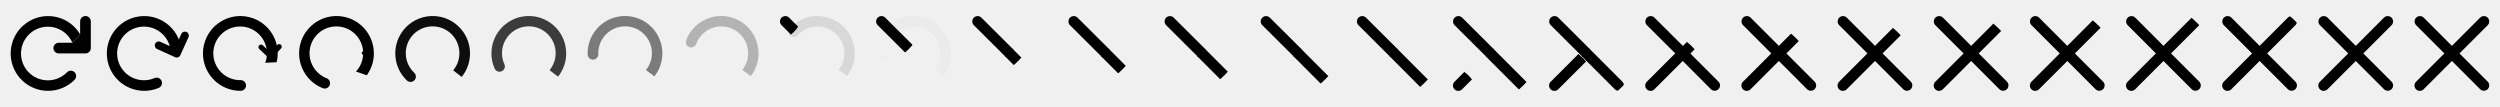
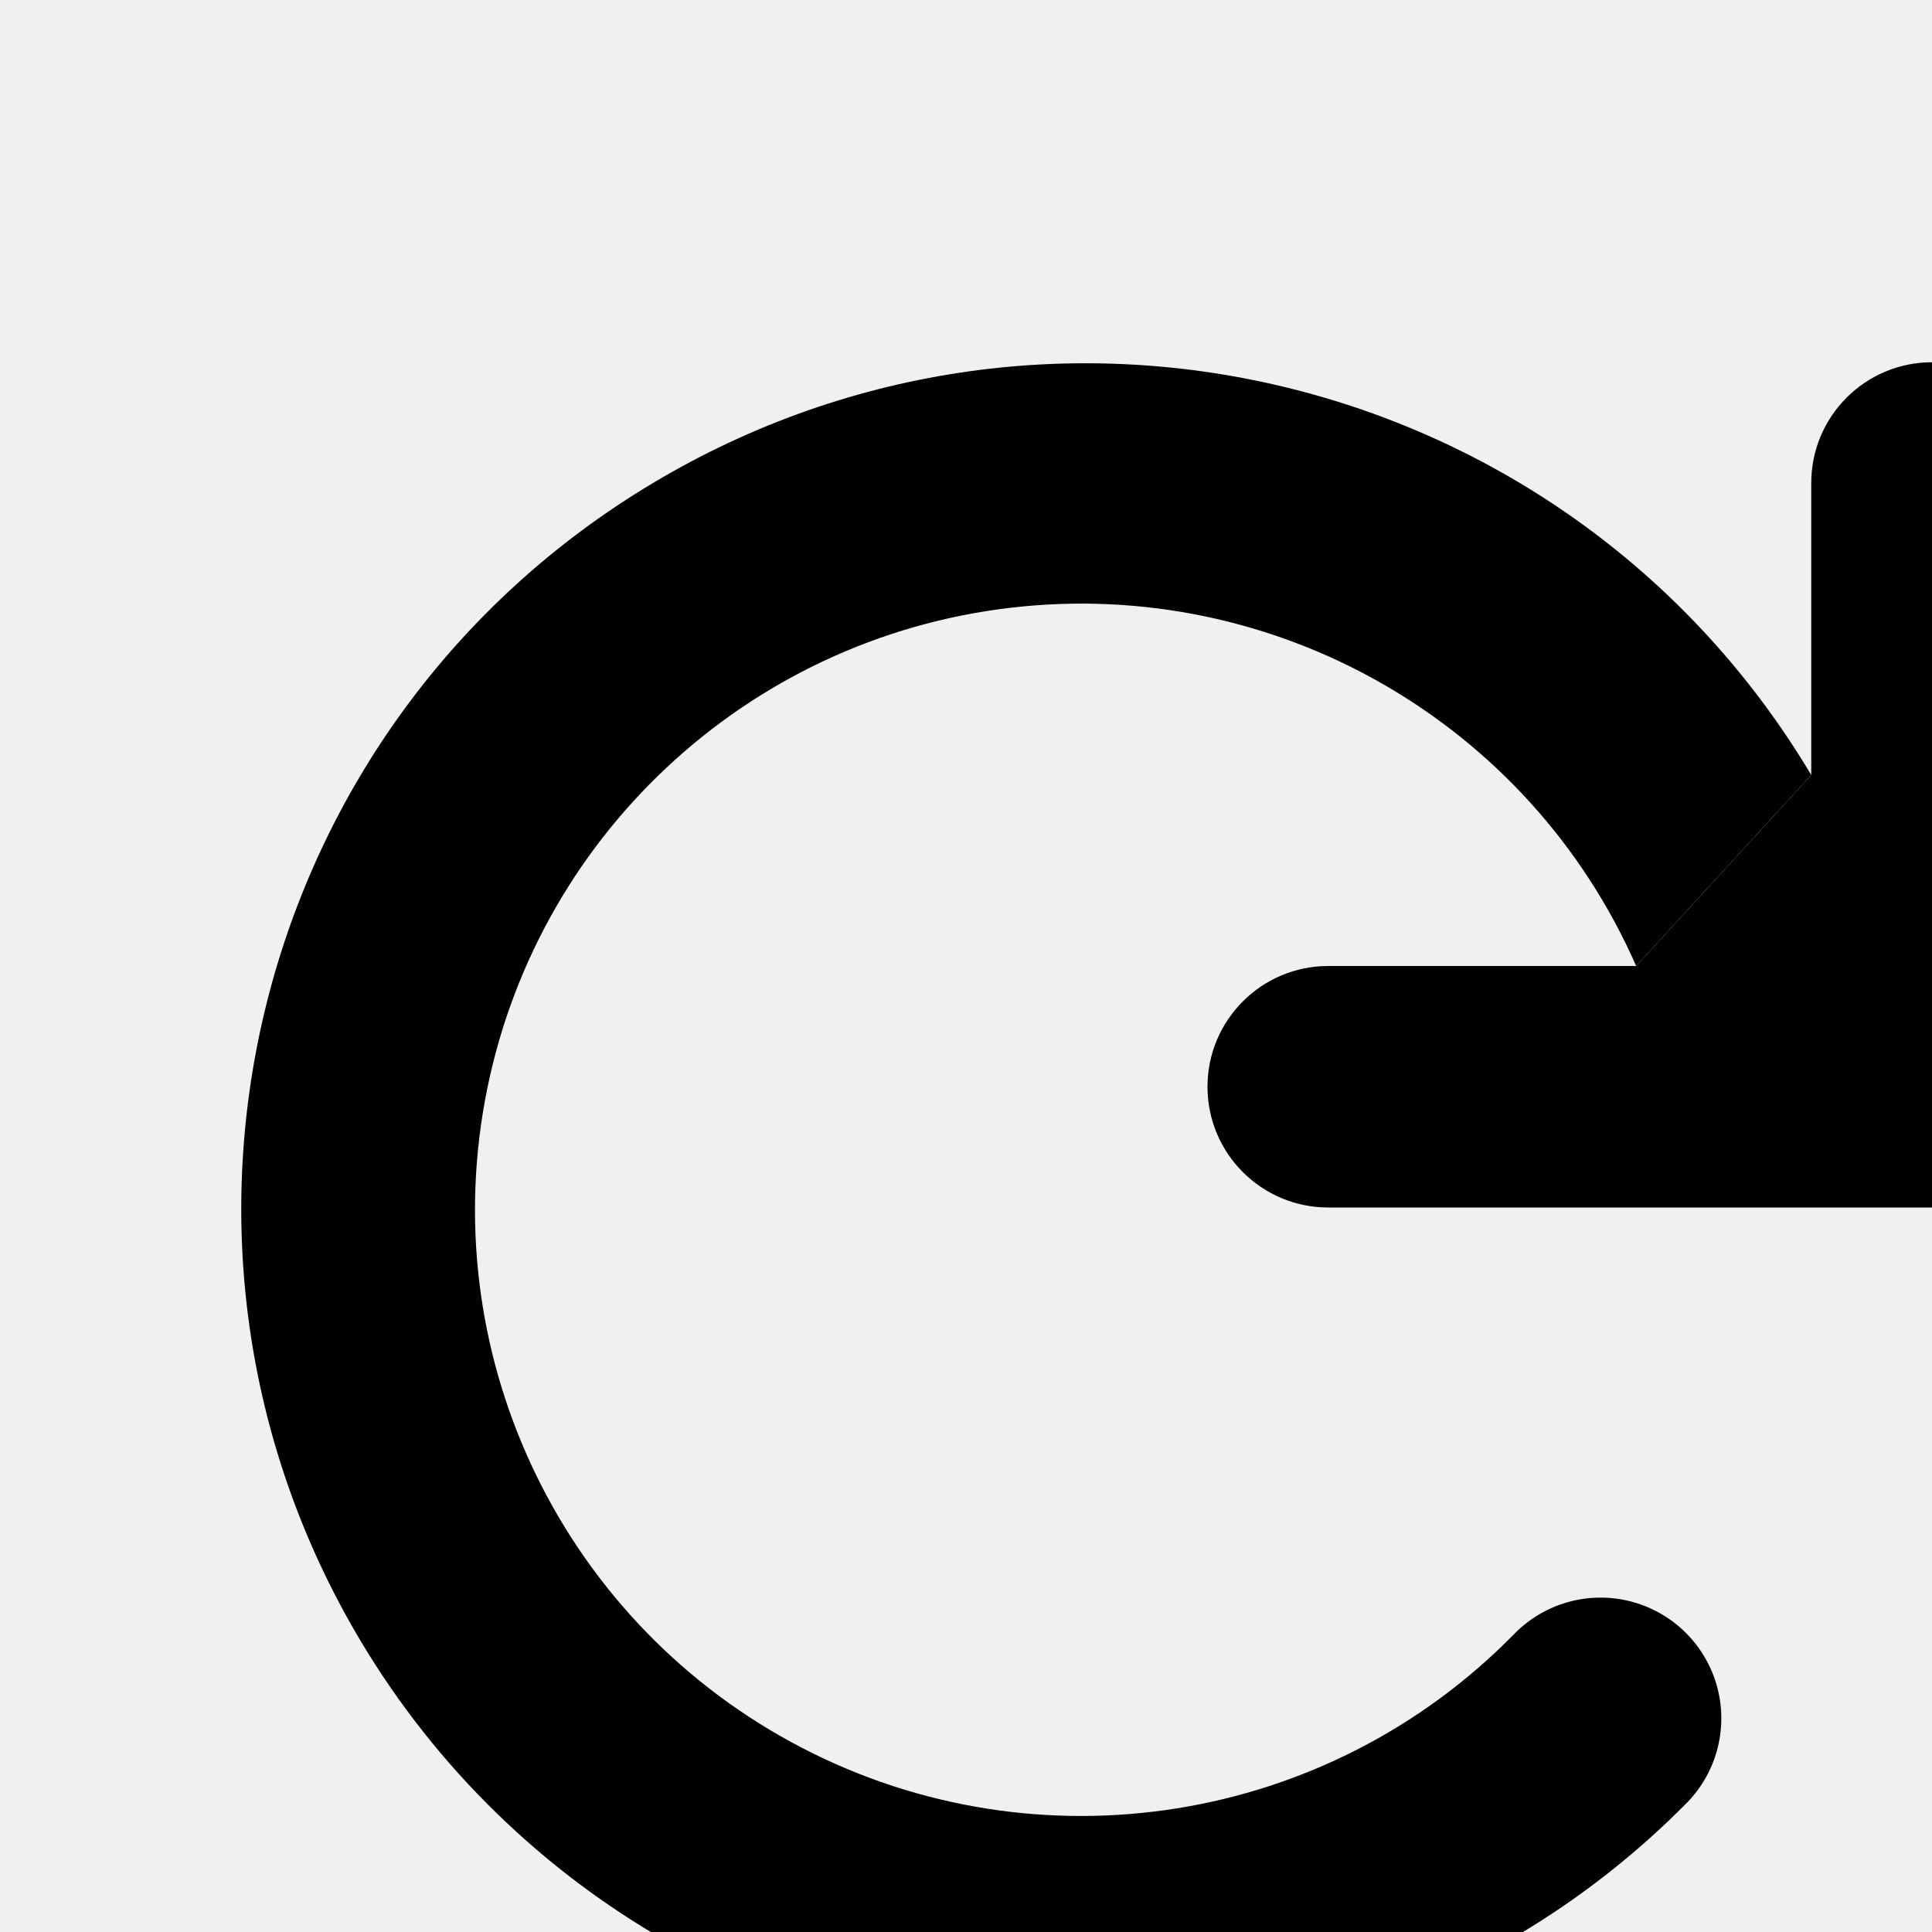
- <svg xmlns="http://www.w3.org/2000/svg" width="468" height="20" fill="context-fill rgba(12, 12, 13, .6)" fill-opacity="context-fill-opacity">
-   <path d="M13.55 8H11a1 1 0 0 0 0 2h5a1 1 0 0 0 1-1V4a1 1 0 0 0-2 0v2.418" />
-   <path d="M15 6.418C13.02 3.1 8.724 2.018 5.408 4c-3.317 1.98-4.4 6.275-2.42 9.592A6.997 6.997 0 0 0 9 17a6.954 6.954 0 0 0 4.95-2.05 1 1 0 1 0-1.414-1.414A5.02 5.02 0 1 1 13.55 8" />
+ <svg xmlns="http://www.w3.org/2000/svg" width="16" height="16" fill="context-fill rgba(12, 12, 13, .6)" fill-opacity="context-fill-opacity">
+   <svg x="0">
+     <path d="M13.55 8H11a1 1 0 0 0 0 2h5a1 1 0 0 0 1-1V4a1 1 0 0 0-2 0v2.418" />
+     <path d="M15 6.418C13.02 3.1 8.724 2.018 5.408 4c-3.317 1.98-4.4 6.275-2.42 9.592A6.997 6.997 0 0 0 9 17a6.954 6.954 0 0 0 4.95-2.05 1 1 0 1 0-1.414-1.414A5.02 5.02 0 1 1 13.55 8" />
+   </svg>
  <svg x="18">
    <path d="M13.735 8.606l-1.72-.78a.74.74 0 0 0-.61 1.35l3.37 1.53a.74.74 0 0 0 .98-.37l1.532-3.372a.74.74 0 0 0-1.35-.612l-.74 1.63" />
    <path d="M15.91 8.954c-.58-3.82-4.146-6.446-7.965-5.867-3.82.58-6.447 4.144-5.868 7.964a6.997 6.997 0 0 0 4.275 5.43 6.954 6.954 0 0 0 5.357-.025 1 1 0 1 0-.775-1.844 5.02 5.02 0 1 1 3.032-4.74" />
  </svg>
  <svg x="36">
    <path d="M14.088 9.318l-.89-.845a.482.482 0 0 0-.663.7l1.747 1.656a.482.482 0 0 0 .68-.02l1.657-1.746a.482.482 0 0 0-.7-.662l-.8.844" />
    <path d="M15.79 11.646c.91-3.755-1.397-7.536-5.15-8.444-3.756-.91-7.537 1.396-8.446 5.15a6.997 6.997 0 0 0 1.903 6.644A6.954 6.954 0 0 0 9.067 17a1 1 0 1 0-.02-2 5.02 5.02 0 1 1 4.6-3.242" />
  </svg>
  <svg x="54">
    <path d="M14.43 10.23l-.315-.47a.222.222 0 0 0-.37.247l.618.923a.222.222 0 0 0 .308.062l.925-.618a.222.222 0 0 0-.247-.37l-.447.3" />
    <path d="M14.664 14.093c2.262-3.132 1.556-7.504-1.575-9.766C9.956 2.065 5.584 2.77 3.322 5.9a6.997 6.997 0 0 0-.752 6.87 6.954 6.954 0 0 0 3.843 3.735 1 1 0 1 0 .74-1.858 5.02 5.02 0 1 1 5.485-1.26" />
  </svg>
  <svg x="72">
    <defs>
      <filter id="a">
        <feColorMatrix color-interpolation-filters="sRGB" type="matrix" values="1 0 0 0 0 0 1 0 0 0 0 0 1 0 0 0 0 0 -1 1" />
      </filter>
      <mask id="b" mask-type="alpha" fill="#fff">
        <g filter="url(#a)">
          <path d="M0 0h18v20H0z" opacity="0" />
          <path d="M8.85 10.044l-1.465 8.154s4.614.676 4.642.584c.03-.092 3.69-3.364 3.69-3.364L8.85 10.044z" />
        </g>
      </mask>
    </defs>
    <path d="M12.694 15.932c3.28-2.043 4.28-6.358 2.237-9.636-2.042-3.28-6.355-4.28-9.634-2.238A6.997 6.997 0 0 0 2 10.132a6.954 6.954 0 0 0 2.144 4.91 1 1 0 1 0 1.387-1.44 5.02 5.02 0 1 1 5.555.91" mask="url(#b)" opacity=".943" />
  </svg>
  <svg x="90">
    <defs>
      <filter id="c">
        <feColorMatrix color-interpolation-filters="sRGB" type="matrix" values="1 0 0 0 0 0 1 0 0 0 0 0 1 0 0 0 0 0 -1 1" />
      </filter>
      <mask id="d" mask-type="alpha" fill="#fff">
        <g filter="url(#c)">
          <path d="M0 0h18v20H0z" opacity="0" />
          <path d="M8.85 10.044L5.634 17.05s5.448 2.043 5.504 1.86c.057-.185 4.615-3.567 4.615-3.567l-6.903-5.3z" />
        </g>
      </mask>
    </defs>
    <path d="M10.175 16.888c3.81-.65 6.368-4.265 5.717-8.073-.65-3.808-4.264-6.368-8.073-5.717A6.997 6.997 0 0 0 2.47 7.474a6.954 6.954 0 0 0 .125 5.356 1 1 0 1 0 1.83-.808 5.02 5.02 0 1 1 4.796 2.943" mask="url(#d)" opacity=".749" />
  </svg>
  <svg x="108">
    <defs>
      <filter id="e">
        <feColorMatrix color-interpolation-filters="sRGB" type="matrix" values="1 0 0 0 0 0 1 0 0 0 0 0 1 0 0 0 0 0 -1 1" />
      </filter>
      <mask id="f" mask-type="alpha" fill="#fff">
        <g filter="url(#e)">
          <path d="M0 0h18v20H0z" opacity="0" />
          <path d="M8.85 10.044L3.883 15.9s6.28 3.412 6.366 3.136c.084-.276 5.537-3.767 5.537-3.767L8.85 10.043z" />
        </g>
      </mask>
    </defs>
    <path d="M7.482 16.82c3.77.84 7.508-1.54 8.346-5.31.84-3.77-1.538-7.507-5.31-8.346a6.997 6.997 0 0 0-6.605 2.028 6.954 6.954 0 0 0-1.91 5.005 1 1 0 1 0 2-.056 5.02 5.02 0 1 1 3.327 4.54" mask="url(#f)" opacity=".485" />
  </svg>
  <svg x="126">
    <defs>
      <filter id="g">
        <feColorMatrix color-interpolation-filters="sRGB" type="matrix" values="1 0 0 0 0 0 1 0 0 0 0 0 1 0 0 0 0 0 -1 1" />
      </filter>
      <mask id="h" mask-type="alpha" fill="#fff">
        <g filter="url(#g)">
          <path d="M0 0h18v20H0z" opacity="0" />
          <path d="M8.85 10.044L2.13 14.75s7.116 4.78 7.23 4.413c.113-.368 6.462-3.968 6.462-3.968l-6.972-5.15z" />
        </g>
      </mask>
    </defs>
    <path d="M5.014 15.74c3.174 2.203 7.532 1.415 9.735-1.758 2.202-3.174 1.416-7.532-1.758-9.735a6.997 6.997 0 0 0-6.882-.623 6.954 6.954 0 0 0-3.662 3.91 1 1 0 1 0 1.872.705 5.02 5.02 0 1 1 1.363 5.46" mask="url(#h)" opacity=".256" />
  </svg>
  <svg x="144">
    <defs>
      <mask id="k" mask-type="alpha" fill="#fff">
        <path d="M.31-4.362a6.07 6.07 0 0 1 6.067 6.067A6.07 6.07 0 0 1 .31 7.772a6.07 6.07 0 0 1-6.067-6.067A6.07 6.07 0 0 1 .31-4.362z" />
      </mask>
      <filter id="i">
        <feColorMatrix color-interpolation-filters="sRGB" type="matrix" values="1 0 0 0 0 0 1 0 0 0 0 0 1 0 0 0 0 0 -1 1" />
      </filter>
      <mask id="j" mask-type="alpha" fill="#fff">
        <g filter="url(#i)">
          <path d="M0 0h18v20H0z" opacity="0" />
          <path d="M8.85 10.044L.38 13.6s7.95 6.15 8.09 5.69c.142-.46 7.386-4.17 7.386-4.17L8.85 10.044z" />
        </g>
      </mask>
    </defs>
    <path d="M3.14 13.805c2.103 3.24 6.436 4.16 9.675 2.056 3.24-2.103 4.16-6.435 2.057-9.675a6.997 6.997 0 0 0-6.135-3.18 6.954 6.954 0 0 0-4.87 2.235A1 1 0 1 0 5.333 6.6a5.02 5.02 0 1 1-.804 5.57" mask="url(#j)" opacity=".104" />
    <g mask="url(#k)">
      <path d="M8.12 10.527l6.173 6.18a1 1 0 0 0 1.414-.025 1 1 0 0 0 0-1.39l-6.173-6.18" />
      <path d="M9.706 9.268l-6-5.975a1 1 0 0 0-1.413.024 1 1 0 0 0 0 1.39l6 5.975" />
    </g>
  </svg>
  <svg x="162">
    <defs>
      <mask id="n" mask-type="alpha" fill="#fff">
        <path d="M.556-8.94A10.648 10.648 0 0 1 11.2 1.705 10.648 10.648 0 0 1 .557 12.35 10.648 10.648 0 0 1-10.09 1.705 10.648 10.648 0 0 1 .557-8.94z" />
      </mask>
      <filter id="l">
        <feColorMatrix color-interpolation-filters="sRGB" type="matrix" values="1 0 0 0 0 0 1 0 0 0 0 0 1 0 0 0 0 0 -1 1" />
      </filter>
      <mask id="m" mask-type="alpha" fill="#fff">
        <g filter="url(#l)">
          <path d="M0 0h18v20H0z" opacity="0" />
          <path d="M8.85 10.044l-9.2 1.394s7.603 8.78 7.773 8.227c.17-.553 8.467-4.62 8.467-4.62l-7.04-5z" />
        </g>
      </mask>
    </defs>
    <path d="M2.135 11.305c.722 3.795 4.384 6.286 8.18 5.563 3.795-.72 6.286-4.383 5.564-8.178a6.997 6.997 0 0 0-4.477-5.265 6.954 6.954 0 0 0-5.353.227 1 1 0 1 0 .843 1.813 5.02 5.02 0 1 1-2.852 4.852" mask="url(#m)" opacity=".023" />
    <path d="M9.706 9.268l-6-5.975a1 1 0 0 0-1.413.024 1 1 0 0 0 0 1.39l6 5.975" mask="url(#n)" />
  </svg>
  <svg x="180">
    <defs>
      <mask id="o" mask-type="alpha" fill="#fff">
        <path d="M.728-12.144a13.854 13.854 0 0 1 13.85 13.85A13.854 13.854 0 0 1 .727 15.553a13.854 13.854 0 0 1-13.85-13.85A13.854 13.854 0 0 1 .73-12.143z" />
      </mask>
    </defs>
    <g mask="url(#o)">
      <path d="M8.12 10.527l6.173 6.18a1 1 0 0 0 1.414-.025 1 1 0 0 0 0-1.39l-6.173-6.18" />
      <path d="M9.706 9.268l-6-5.975a1 1 0 0 0-1.413.024 1 1 0 0 0 0 1.39l6 5.975" />
    </g>
  </svg>
  <svg x="198">
    <defs>
      <mask id="p" mask-type="alpha" fill="#fff">
        <path d="M.842-14.252A15.963 15.963 0 0 1 16.8 1.705 15.963 15.963 0 0 1 .84 17.662 15.963 15.963 0 0 1-15.115 1.705 15.963 15.963 0 0 1 .842-14.252z" />
      </mask>
    </defs>
    <g mask="url(#p)">
      <path d="M8.12 10.527l6.173 6.18a1 1 0 0 0 1.414-.025 1 1 0 0 0 0-1.39l-6.173-6.18" />
      <path d="M9.706 9.268l-6-5.975a1 1 0 0 0-1.413.024 1 1 0 0 0 0 1.39l6 5.975" />
    </g>
  </svg>
  <svg x="216">
    <defs>
      <mask id="q" mask-type="alpha" fill="#fff">
        <path d="M.922-15.747A17.458 17.458 0 0 1 18.374 1.705 17.458 17.458 0 0 1 .922 19.157 17.458 17.458 0 0 1-16.53 1.705 17.458 17.458 0 0 1 .922-15.747z" />
      </mask>
    </defs>
    <g mask="url(#q)">
      <path d="M8.12 10.527l6.173 6.18a1 1 0 0 0 1.414-.025 1 1 0 0 0 0-1.39l-6.173-6.18" />
      <path d="M9.706 9.268l-6-5.975a1 1 0 0 0-1.413.024 1 1 0 0 0 0 1.39l6 5.975" />
    </g>
  </svg>
  <svg x="234">
    <defs>
      <mask id="r" mask-type="alpha" fill="#fff">
        <path d="M.982-16.86A18.57 18.57 0 0 1 19.546 1.706 18.57 18.57 0 0 1 .982 20.27 18.57 18.57 0 0 1-17.582 1.704 18.57 18.57 0 0 1 .982-16.86z" />
      </mask>
    </defs>
    <g mask="url(#r)">
      <path d="M8.12 10.527l6.173 6.18a1 1 0 0 0 1.414-.025 1 1 0 0 0 0-1.39l-6.173-6.18" />
      <path d="M9.706 9.268l-6-5.975a1 1 0 0 0-1.413.024 1 1 0 0 0 0 1.39l6 5.975" />
    </g>
  </svg>
  <svg x="252">
    <defs>
      <mask id="s" mask-type="alpha" fill="#fff">
        <path d="M1.027-17.71A19.42 19.42 0 0 1 20.44 1.706 19.42 19.42 0 0 1 1.028 21.12 19.42 19.42 0 0 1-18.387 1.704 19.42 19.42 0 0 1 1.027-17.71z" />
      </mask>
    </defs>
    <g mask="url(#s)">
      <path d="M8.12 10.527l6.173 6.18a1 1 0 0 0 1.414-.025 1 1 0 0 0 0-1.39l-6.173-6.18" />
      <path d="M9.706 9.268l-6-5.975a1 1 0 0 0-1.413.024 1 1 0 0 0 0 1.39l6 5.975" />
    </g>
  </svg>
  <svg x="270">
    <defs>
      <mask id="u" mask-type="alpha" fill="#fff">
        <path d="M.46 12.297a6.327 6.327 0 0 1 6.325 6.325A6.327 6.327 0 0 1 .46 24.947a6.327 6.327 0 0 1-6.325-6.325A6.327 6.327 0 0 1 .46 12.297z" />
      </mask>
      <mask id="t" mask-type="alpha" fill="#fff">
        <path d="M1.062-18.366a20.077 20.077 0 0 1 20.07 20.07 20.077 20.077 0 0 1-20.07 20.072 20.077 20.077 0 0 1-20.07-20.07A20.077 20.077 0 0 1 1.06-18.367z" />
      </mask>
    </defs>
    <g mask="url(#t)">
      <path d="M8.12 10.527l6.173 6.18a1 1 0 0 0 1.414-.025 1 1 0 0 0 0-1.39l-6.173-6.18" />
      <path d="M9.706 9.268l-6-5.975a1 1 0 0 0-1.413.024 1 1 0 0 0 0 1.39l6 5.975" />
    </g>
    <path d="M7.71 9.883l-5.417 5.41a1 1 0 0 0-.025 1.414 1 1 0 0 0 1.44 0l5.417-5.41m1.2-1.152l5.38-5.438a1 1 0 0 0-.023-1.414 1 1 0 0 0-1.39 0L8.912 8.73" mask="url(#u)" />
  </svg>
  <svg x="288">
    <defs>
      <mask id="w" mask-type="alpha" fill="#fff">
        <path d="M.704 7.752a10.874 10.874 0 0 1 10.87 10.87 10.874 10.874 0 0 1-10.87 10.87 10.874 10.874 0 0 1-10.87-10.87A10.874 10.874 0 0 1 .704 7.752z" />
      </mask>
      <mask id="v" mask-type="alpha" fill="#fff">
        <path d="M1.09-18.874a20.586 20.586 0 0 1 20.58 20.58A20.586 20.586 0 0 1 1.09 22.283a20.586 20.586 0 0 1-20.58-20.58A20.586 20.586 0 0 1 1.09-18.873z" />
      </mask>
    </defs>
    <g mask="url(#v)">
      <path d="M8.12 10.527l6.173 6.18a1 1 0 0 0 1.414-.025 1 1 0 0 0 0-1.39l-6.173-6.18" />
      <path d="M9.706 9.268l-6-5.975a1 1 0 0 0-1.413.024 1 1 0 0 0 0 1.39l6 5.975" />
    </g>
    <path d="M7.71 9.883l-5.417 5.41a1 1 0 0 0-.025 1.414 1 1 0 0 0 1.44 0l5.417-5.41m1.2-1.152l5.38-5.438a1 1 0 0 0-.023-1.414 1 1 0 0 0-1.39 0L8.912 8.73" mask="url(#w)" />
  </svg>
  <svg x="306">
    <defs>
      <mask id="y" mask-type="alpha" fill="#fff">
        <path d="M.87 4.63A13.998 13.998 0 0 1 14.865 18.62 13.998 13.998 0 0 1 .87 32.615 13.998 13.998 0 0 1-13.12 18.622 13.998 13.998 0 0 1 .87 4.63z" />
      </mask>
      <mask id="x" mask-type="alpha" fill="#fff">
        <path d="M1.11-19.264a20.976 20.976 0 0 1 20.97 20.97A20.976 20.976 0 0 1 1.11 22.673a20.976 20.976 0 0 1-20.97-20.97A20.976 20.976 0 0 1 1.11-19.263z" />
      </mask>
    </defs>
    <g mask="url(#x)">
      <path d="M8.12 10.527l6.173 6.18a1 1 0 0 0 1.414-.025 1 1 0 0 0 0-1.39l-6.173-6.18" />
      <path d="M9.706 9.268l-6-5.975a1 1 0 0 0-1.413.024 1 1 0 0 0 0 1.39l6 5.975" />
    </g>
    <path d="M7.71 9.883l-5.417 5.41a1 1 0 0 0-.025 1.414 1 1 0 0 0 1.44 0l5.417-5.41m1.2-1.152l5.38-5.438a1 1 0 0 0-.023-1.414 1 1 0 0 0-1.39 0L8.912 8.73" mask="url(#y)" />
  </svg>
  <svg x="324">
    <defs>
      <mask id="z" mask-type="alpha" fill="#fff">
        <path d="M.982 2.565A16.062 16.062 0 0 1 17.04 18.622 16.062 16.062 0 0 1 .98 34.68 16.062 16.062 0 0 1-15.075 18.62 16.062 16.062 0 0 1 .982 2.565z" />
      </mask>
    </defs>
    <path d="M10.414 10l5.293-5.293a1 1 0 0 0-1.414-1.414L9 8.586 3.707 3.293a1 1 0 0 0-1.414 1.414L7.586 10l-5.293 5.293a1 1 0 1 0 1.414 1.414L9 11.414l5.293 5.293a1 1 0 0 0 1.414-1.414z" mask="url(#z)" />
  </svg>
  <svg x="342">
    <defs>
      <mask id="A" mask-type="alpha" fill="#fff">
        <path d="M1.06 1.097a17.53 17.53 0 0 1 17.525 17.525A17.53 17.53 0 0 1 1.06 36.147a17.53 17.53 0 0 1-17.525-17.525A17.53 17.53 0 0 1 1.06 1.097z" />
      </mask>
    </defs>
    <path d="M10.414 10l5.293-5.293a1 1 0 0 0-1.414-1.414L9 8.586 3.707 3.293a1 1 0 0 0-1.414 1.414L7.586 10l-5.293 5.293a1 1 0 1 0 1.414 1.414L9 11.414l5.293 5.293a1 1 0 0 0 1.414-1.414z" mask="url(#A)" />
  </svg>
  <svg x="360">
    <defs>
      <mask id="B" mask-type="alpha" fill="#fff">
        <path d="M1.12.003a18.626 18.626 0 0 1 18.62 18.62A18.626 18.626 0 0 1 1.12 37.24 18.626 18.626 0 0 1-17.5 18.623 18.626 18.626 0 0 1 1.12.002z" />
      </mask>
    </defs>
    <path d="M10.414 10l5.293-5.293a1 1 0 0 0-1.414-1.414L9 8.586 3.707 3.293a1 1 0 0 0-1.414 1.414L7.586 10l-5.293 5.293a1 1 0 1 0 1.414 1.414L9 11.414l5.293 5.293a1 1 0 0 0 1.414-1.414z" mask="url(#B)" />
  </svg>
  <svg x="378">
    <defs>
      <mask id="C" mask-type="alpha" fill="#fff">
        <path d="M1.164-.834A19.463 19.463 0 0 1 20.62 18.622 19.463 19.463 0 0 1 1.164 38.078a19.463 19.463 0 0 1-19.456-19.456A19.463 19.463 0 0 1 1.164-.834z" />
      </mask>
    </defs>
    <path d="M10.414 10l5.293-5.293a1 1 0 0 0-1.414-1.414L9 8.586 3.707 3.293a1 1 0 0 0-1.414 1.414L7.586 10l-5.293 5.293a1 1 0 1 0 1.414 1.414L9 11.414l5.293 5.293a1 1 0 0 0 1.414-1.414z" mask="url(#C)" />
  </svg>
  <svg x="396">
    <defs>
      <mask id="D" mask-type="alpha" fill="#fff">
        <path d="M1.2-1.482a20.11 20.11 0 0 1 20.104 20.104A20.11 20.11 0 0 1 1.2 38.726a20.11 20.11 0 0 1-20.104-20.104A20.11 20.11 0 0 1 1.2-1.482z" />
      </mask>
    </defs>
    <path d="M10.414 10l5.293-5.293a1 1 0 0 0-1.414-1.414L9 8.586 3.707 3.293a1 1 0 0 0-1.414 1.414L7.586 10l-5.293 5.293a1 1 0 1 0 1.414 1.414L9 11.414l5.293 5.293a1 1 0 0 0 1.414-1.414z" mask="url(#D)" />
  </svg>
  <svg x="414">
    <defs>
      <mask id="E" mask-type="alpha" fill="#fff">
        <path d="M1.226-1.982A20.61 20.61 0 0 1 21.83 18.622 20.61 20.61 0 0 1 1.226 39.226a20.61 20.61 0 0 1-20.604-20.604A20.61 20.61 0 0 1 1.226-1.982z" />
      </mask>
    </defs>
    <path d="M10.414 10l5.293-5.293a1 1 0 0 0-1.414-1.414L9 8.586 3.707 3.293a1 1 0 0 0-1.414 1.414L7.586 10l-5.293 5.293a1 1 0 1 0 1.414 1.414L9 11.414l5.293 5.293a1 1 0 0 0 1.414-1.414z" mask="url(#E)" />
  </svg>
  <svg x="432">
    <mask id="F" mask-type="alpha" fill="#fff">
      <path d="M1.15-20.02A21.733 21.733 0 0 1 22.878 1.704 21.733 21.733 0 0 1 1.15 23.43 21.733 21.733 0 0 1-20.574 1.706 21.733 21.733 0 0 1 1.15-20.02z" />
    </mask>
    <path d="M10.414 10l5.293-5.293a1 1 0 0 0-1.414-1.414L9 8.586 3.707 3.293a1 1 0 0 0-1.414 1.414L7.586 10l-5.293 5.293a1 1 0 1 0 1.414 1.414L9 11.414l5.293 5.293a1 1 0 0 0 1.414-1.414z" mask="url(#F)" />
  </svg>
  <svg x="450">
    <path d="M10.414 10l5.293-5.293a1 1 0 0 0-1.414-1.414L9 8.586 3.707 3.293a1 1 0 0 0-1.414 1.414L7.586 10l-5.293 5.293a1 1 0 1 0 1.414 1.414L9 11.414l5.293 5.293a1 1 0 0 0 1.414-1.414z" mask="url(#F)" />
  </svg>
</svg>
